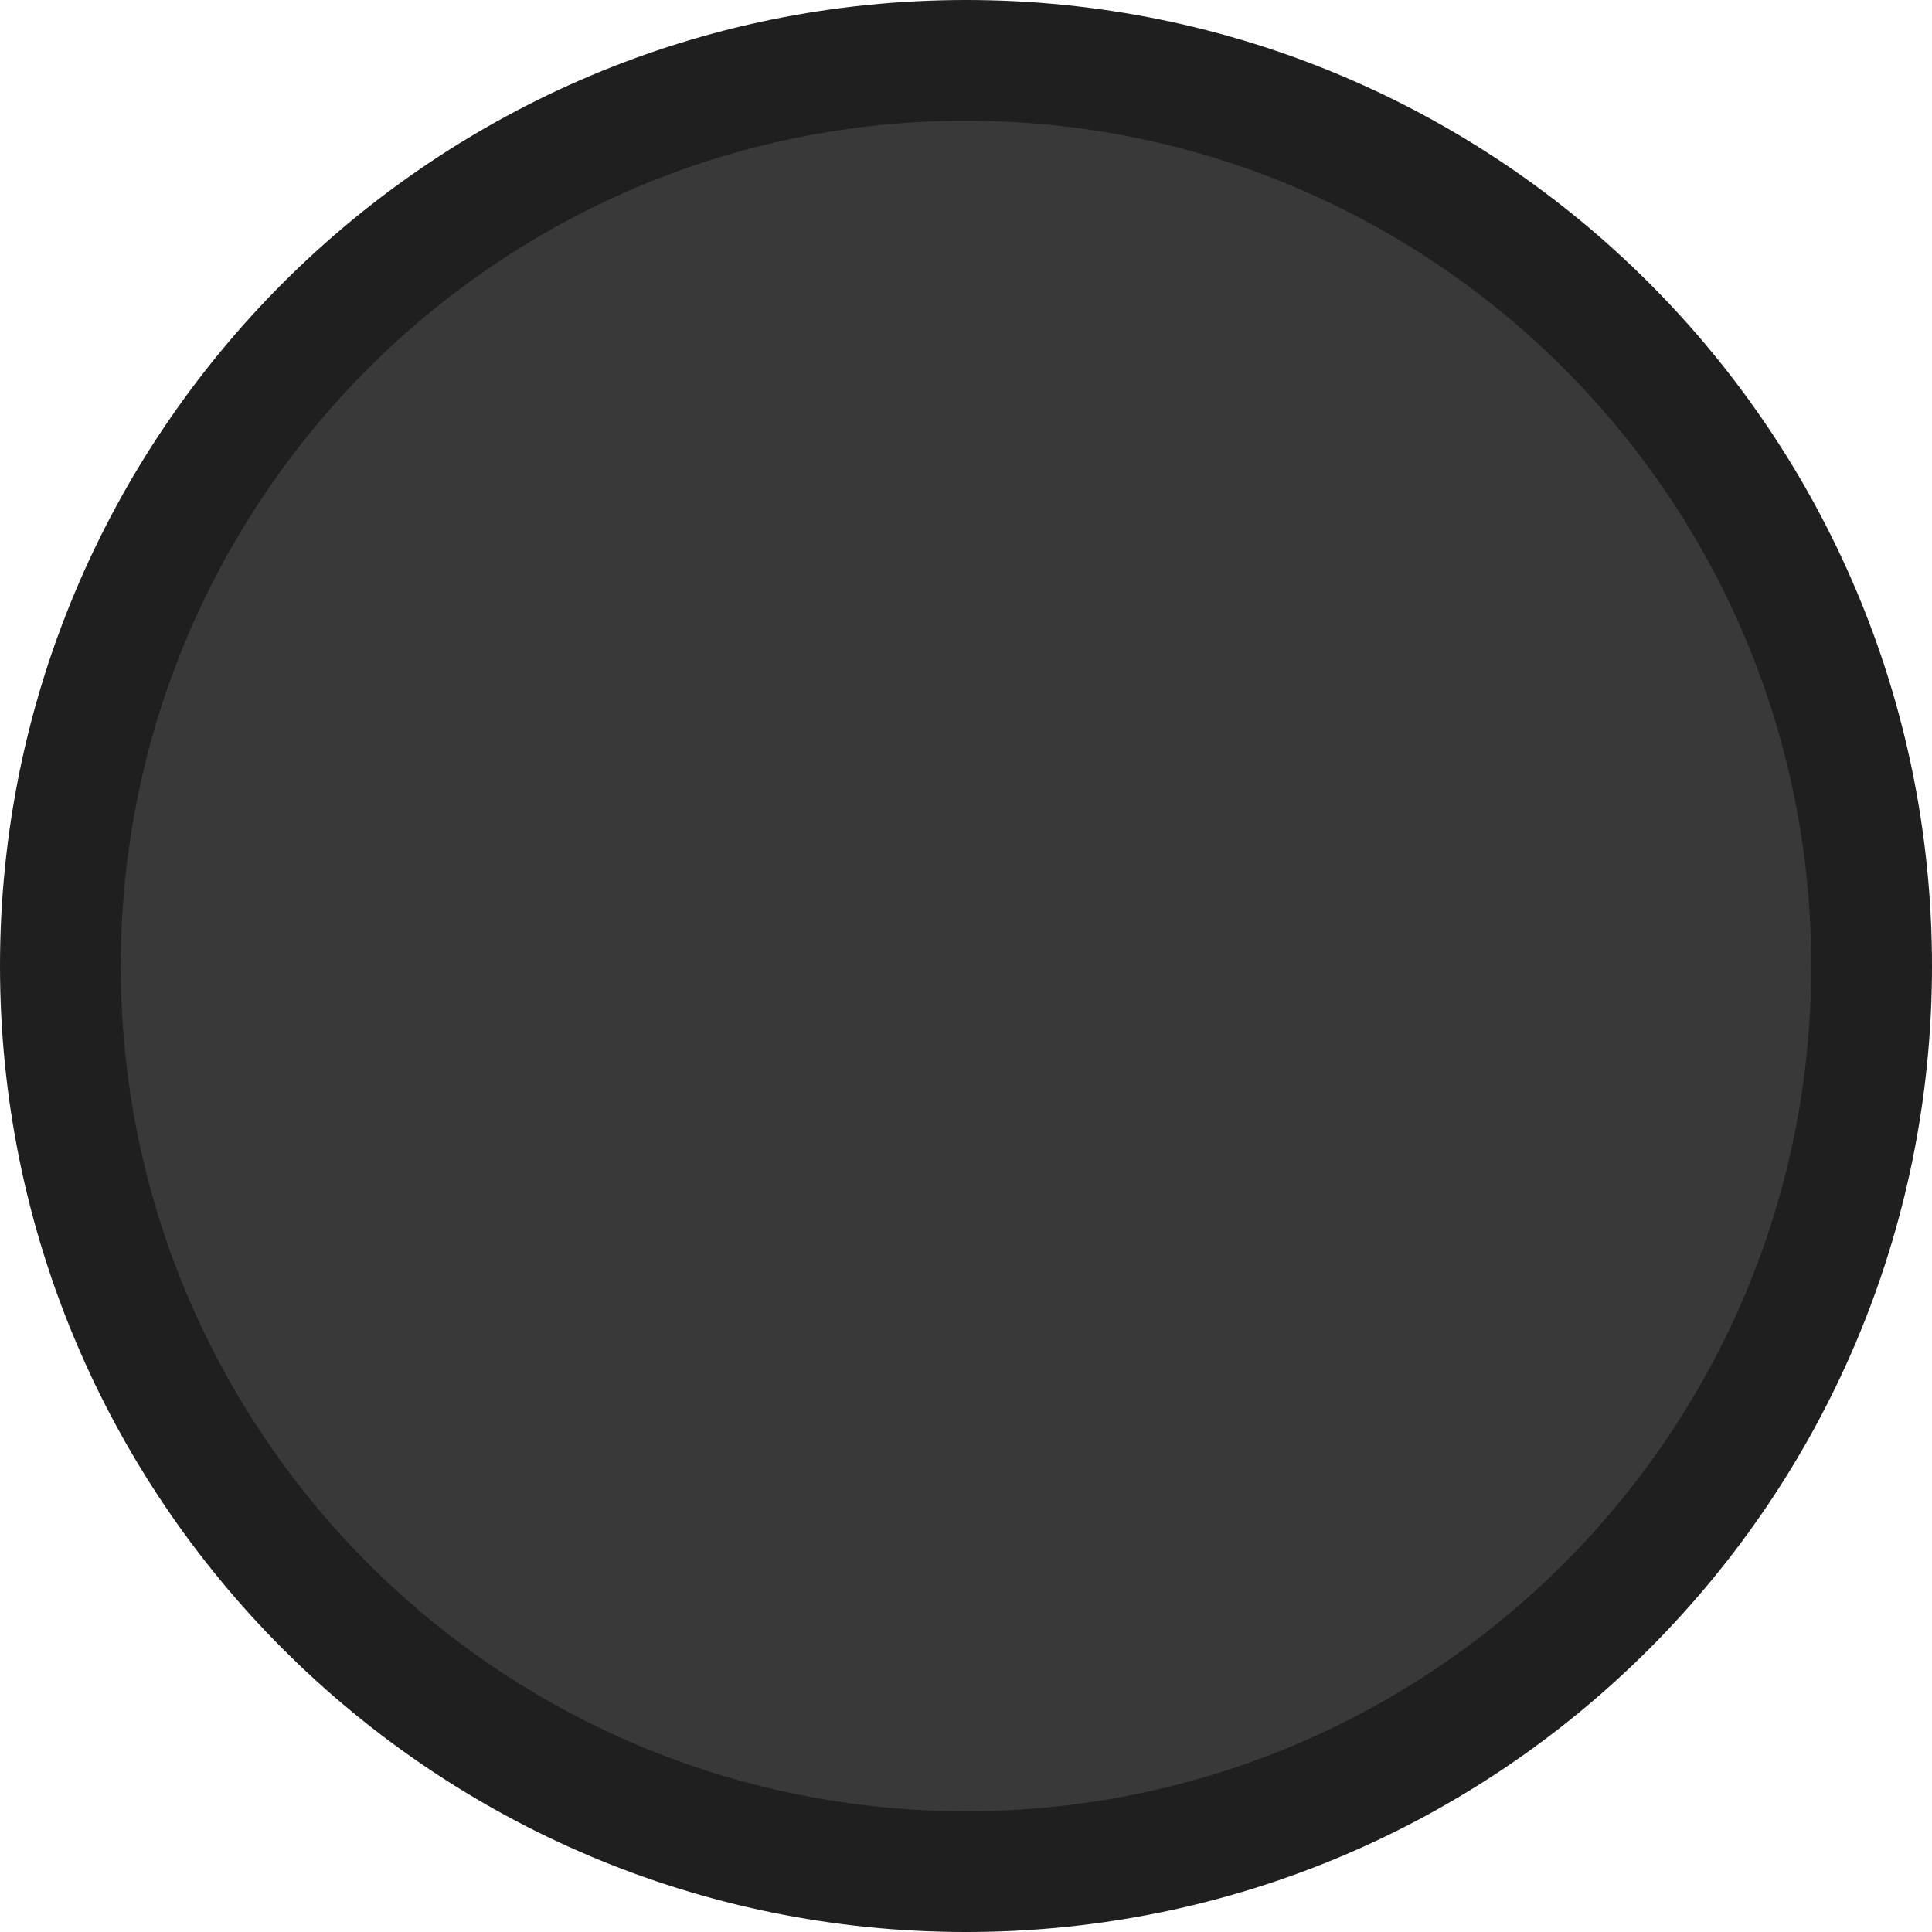
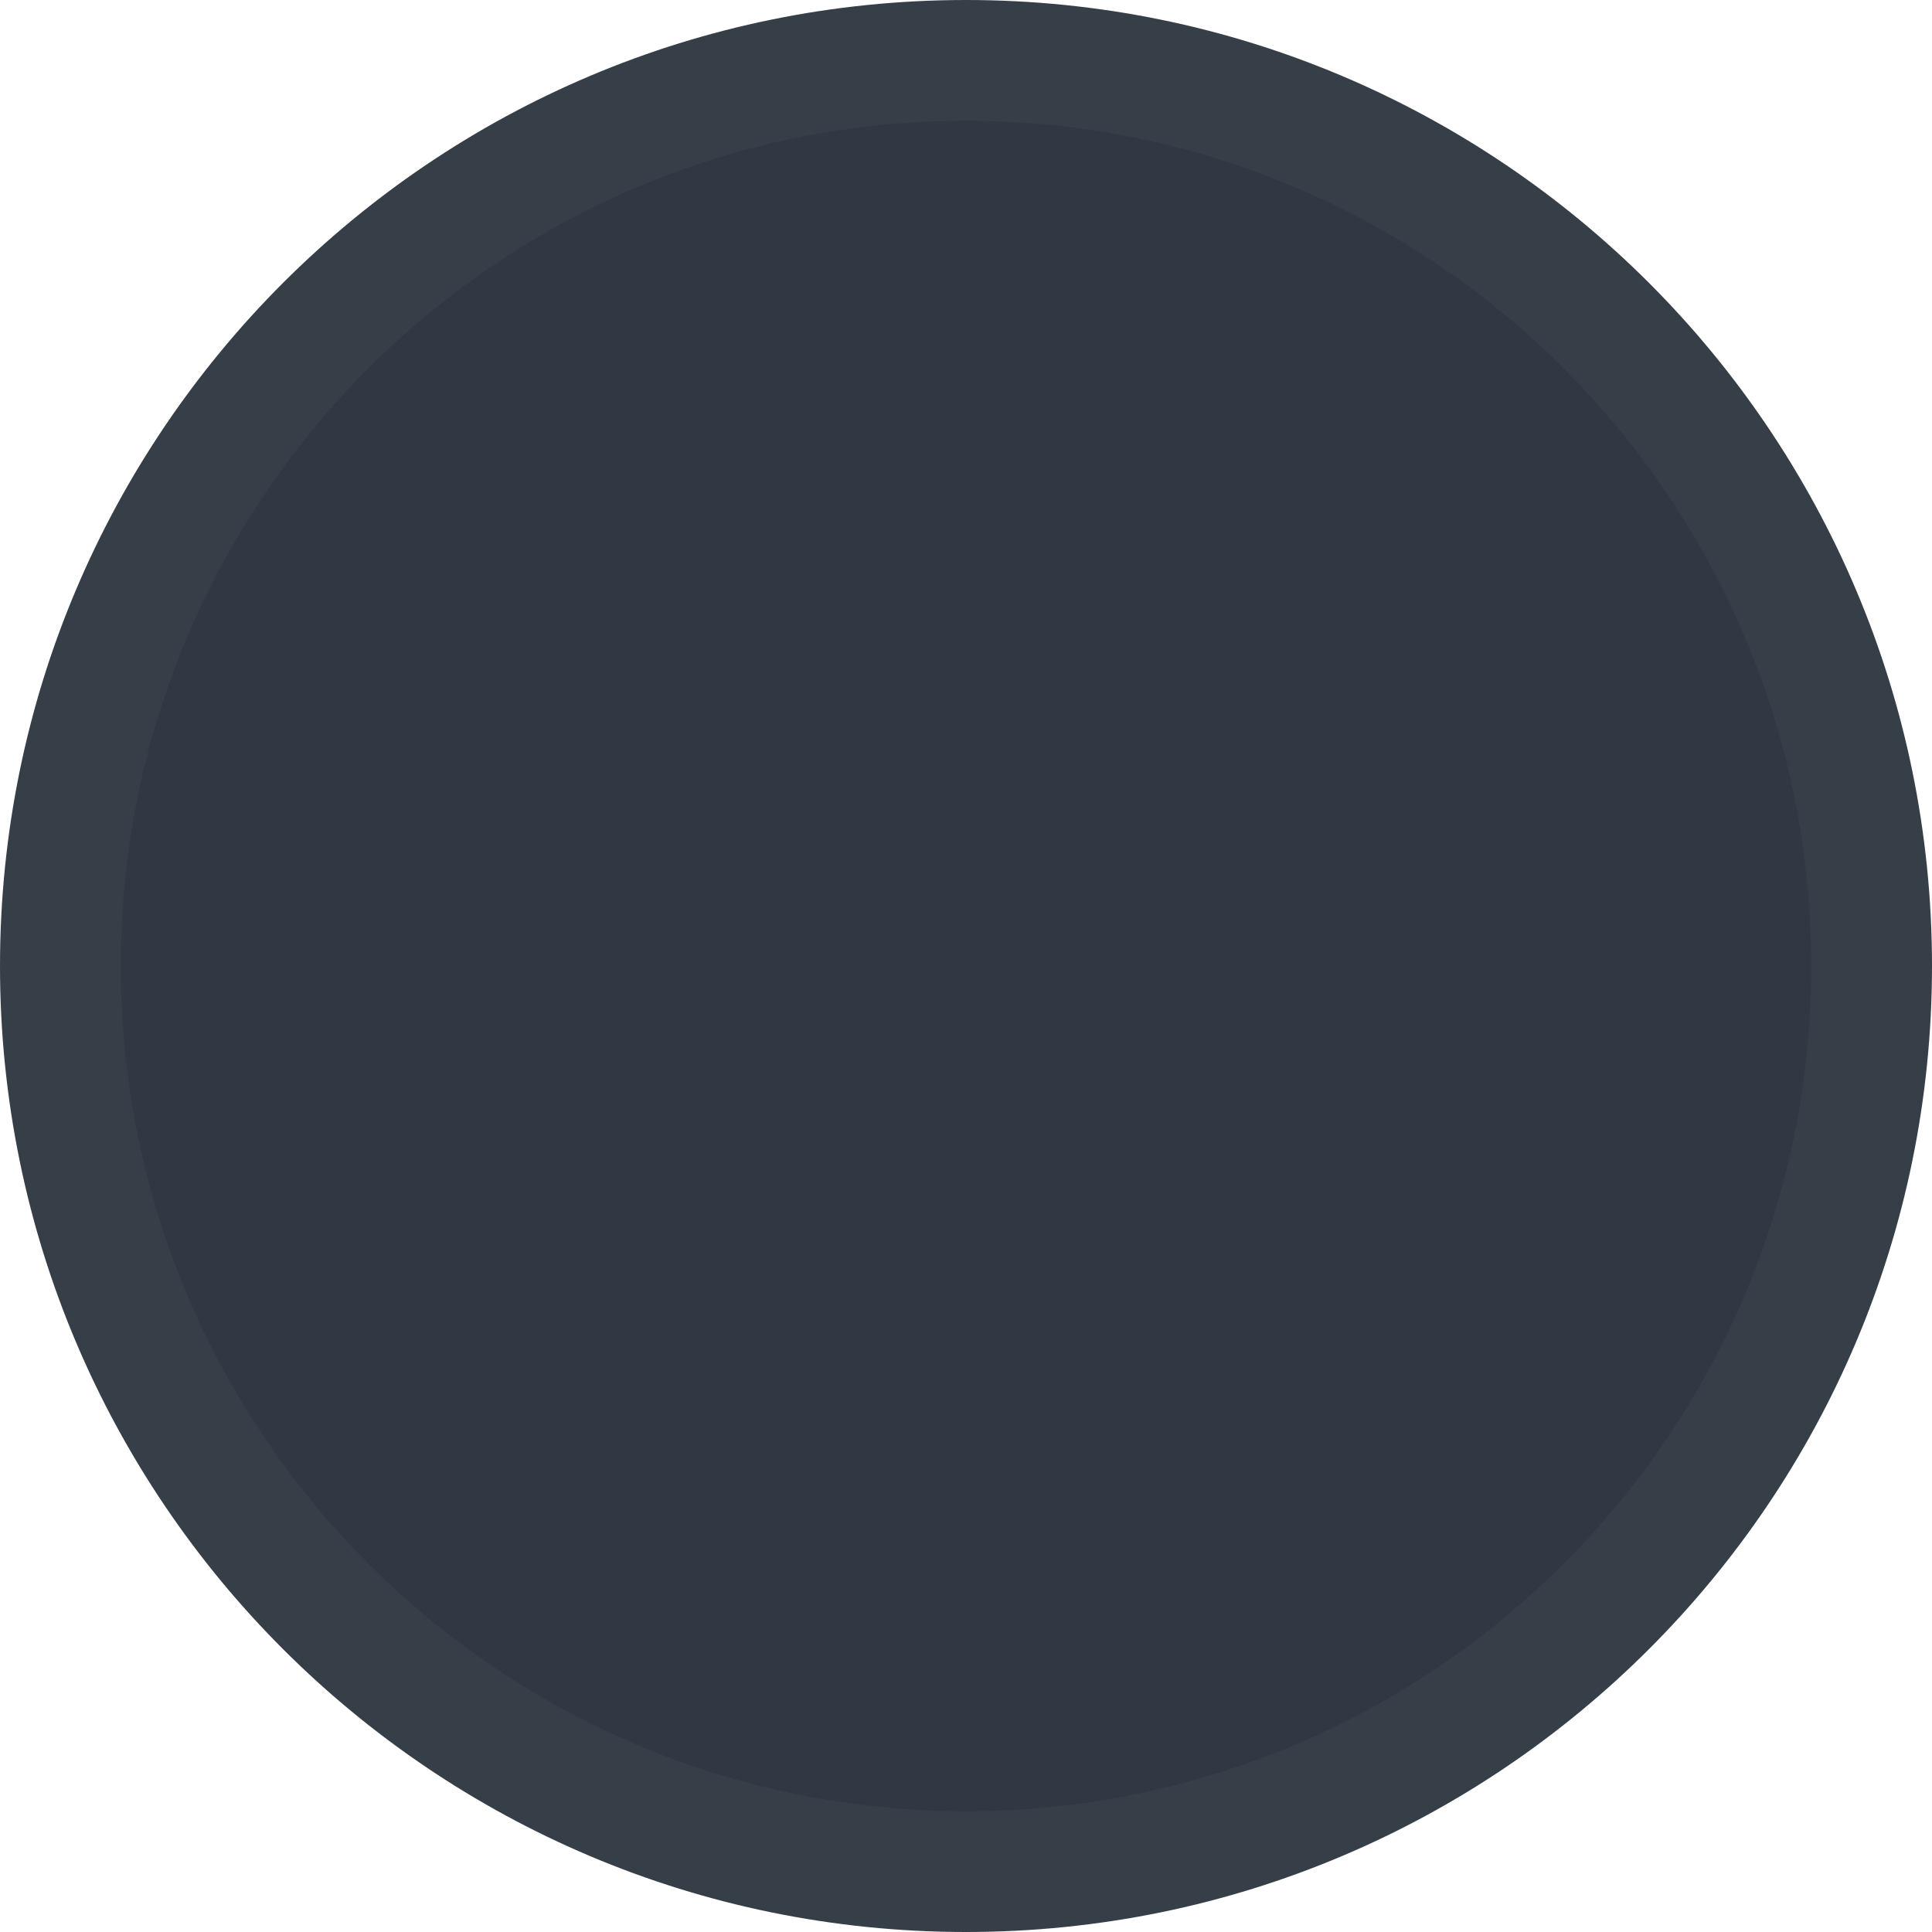
<svg xmlns="http://www.w3.org/2000/svg" viewBox="0 0 16 16">
  <g transform="translate(0 -1036.362)">
-     <path style="fill:#393939" d="M 15,8 A 7,7 0 1 1 1,8 7,7 0 1 1 15,8 z" transform="matrix(1.04961 0 0 1.03157 -.42841 1036.204)" />
-     <path style="fill:#1f1f1f" d="M 8 0 C 3.582 8.8817842e-16 -3.006854e-17 3.582 0 8 C 0 12.418 3.582 16 8 16 C 12.418 16 16 12.418 16 8 C 16 3.582 12.418 -1.8064254e-15 8 0 z M 8 1 C 11.866 1 15 4.134 15 8 C 15 11.866 11.866 15 8 15 C 4.134 15 1 11.866 1 8 C 1 4.134 4.134 1 8 1 z " transform="translate(0 1036.362)" />
+     <path style="fill:#303943" d="M 15,8 A 7,7 0 1 1 1,8 7,7 0 1 1 15,8 z" transform="matrix(1.04961 0 0 1.03157 -.42841 1036.204)" />
+     <path style="fill:#363f48" d="M 8 0 C 3.582 8.8817842e-16 -3.006854e-17 3.582 0 8 C 0 12.418 3.582 16 8 16 C 12.418 16 16 12.418 16 8 C 16 3.582 12.418 -1.8064254e-15 8 0 z M 8 1 C 11.866 1 15 4.134 15 8 C 15 11.866 11.866 15 8 15 C 4.134 15 1 11.866 1 8 C 1 4.134 4.134 1 8 1 z " transform="translate(0 1036.362)" />
  </g>
</svg>
